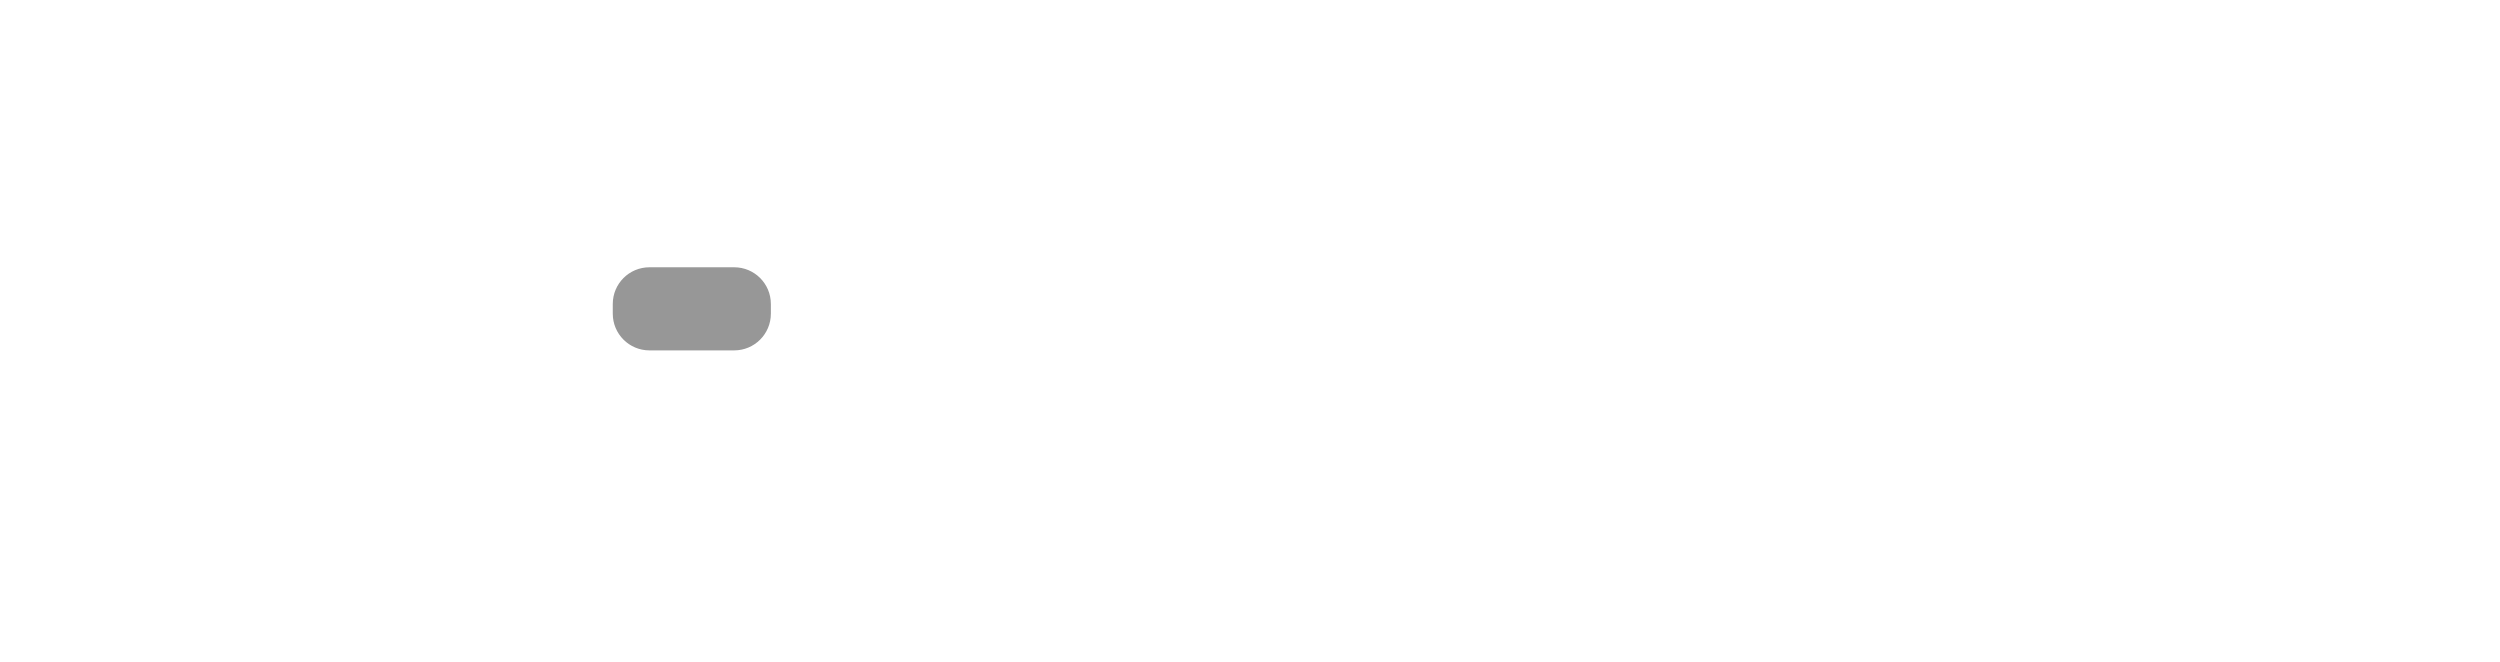
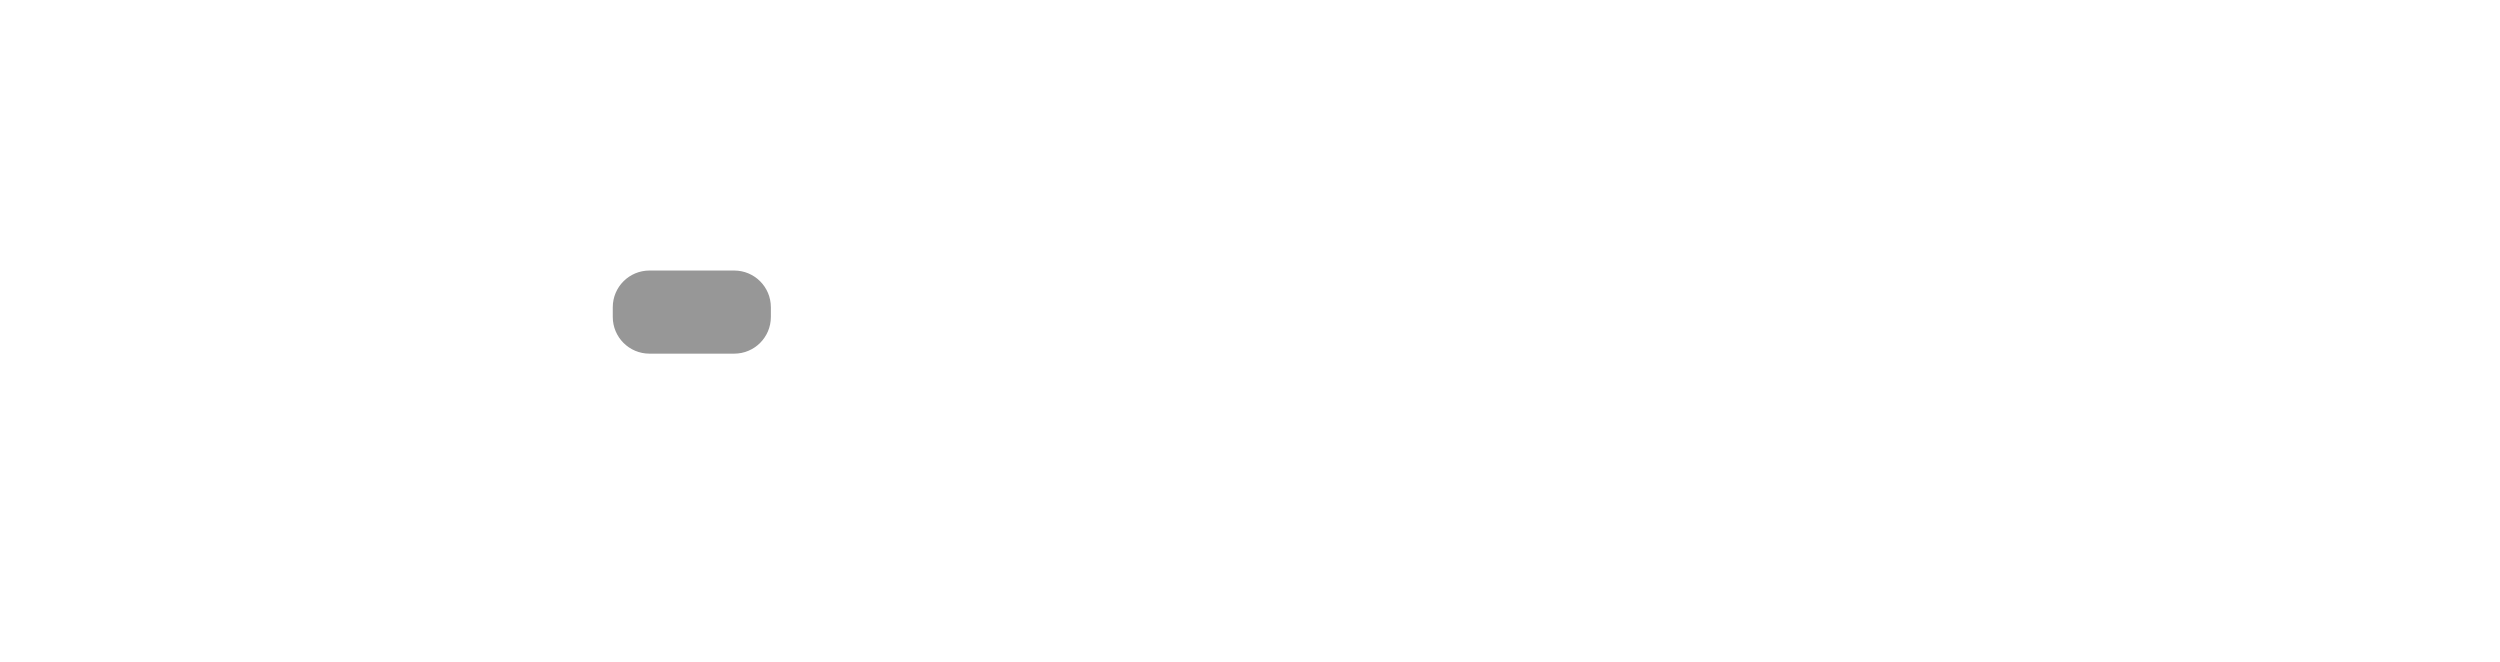
<svg xmlns="http://www.w3.org/2000/svg" width="1534px" height="406px" viewBox="0 0 1534 406" version="1.1">
  <g id="Page-1" stroke="none" stroke-width="1" fill="none" fill-rule="evenodd">
    <g id="board" transform="translate(1.640985, 1)" fill="#979797" stroke="#979797">
-       <g id="left" transform="translate(42.39465, 58.36073)">
-         <rect id="3" x="332.464" y="105.139" width="96" height="50" rx="22" />
+       <g id="left" transform="translate(48.39465, 78.36074)">
+         <rect id="3" x="326.464" y="87.139" width="96" height="50" rx="22" />
      </g>
    </g>
  </g>
</svg>
